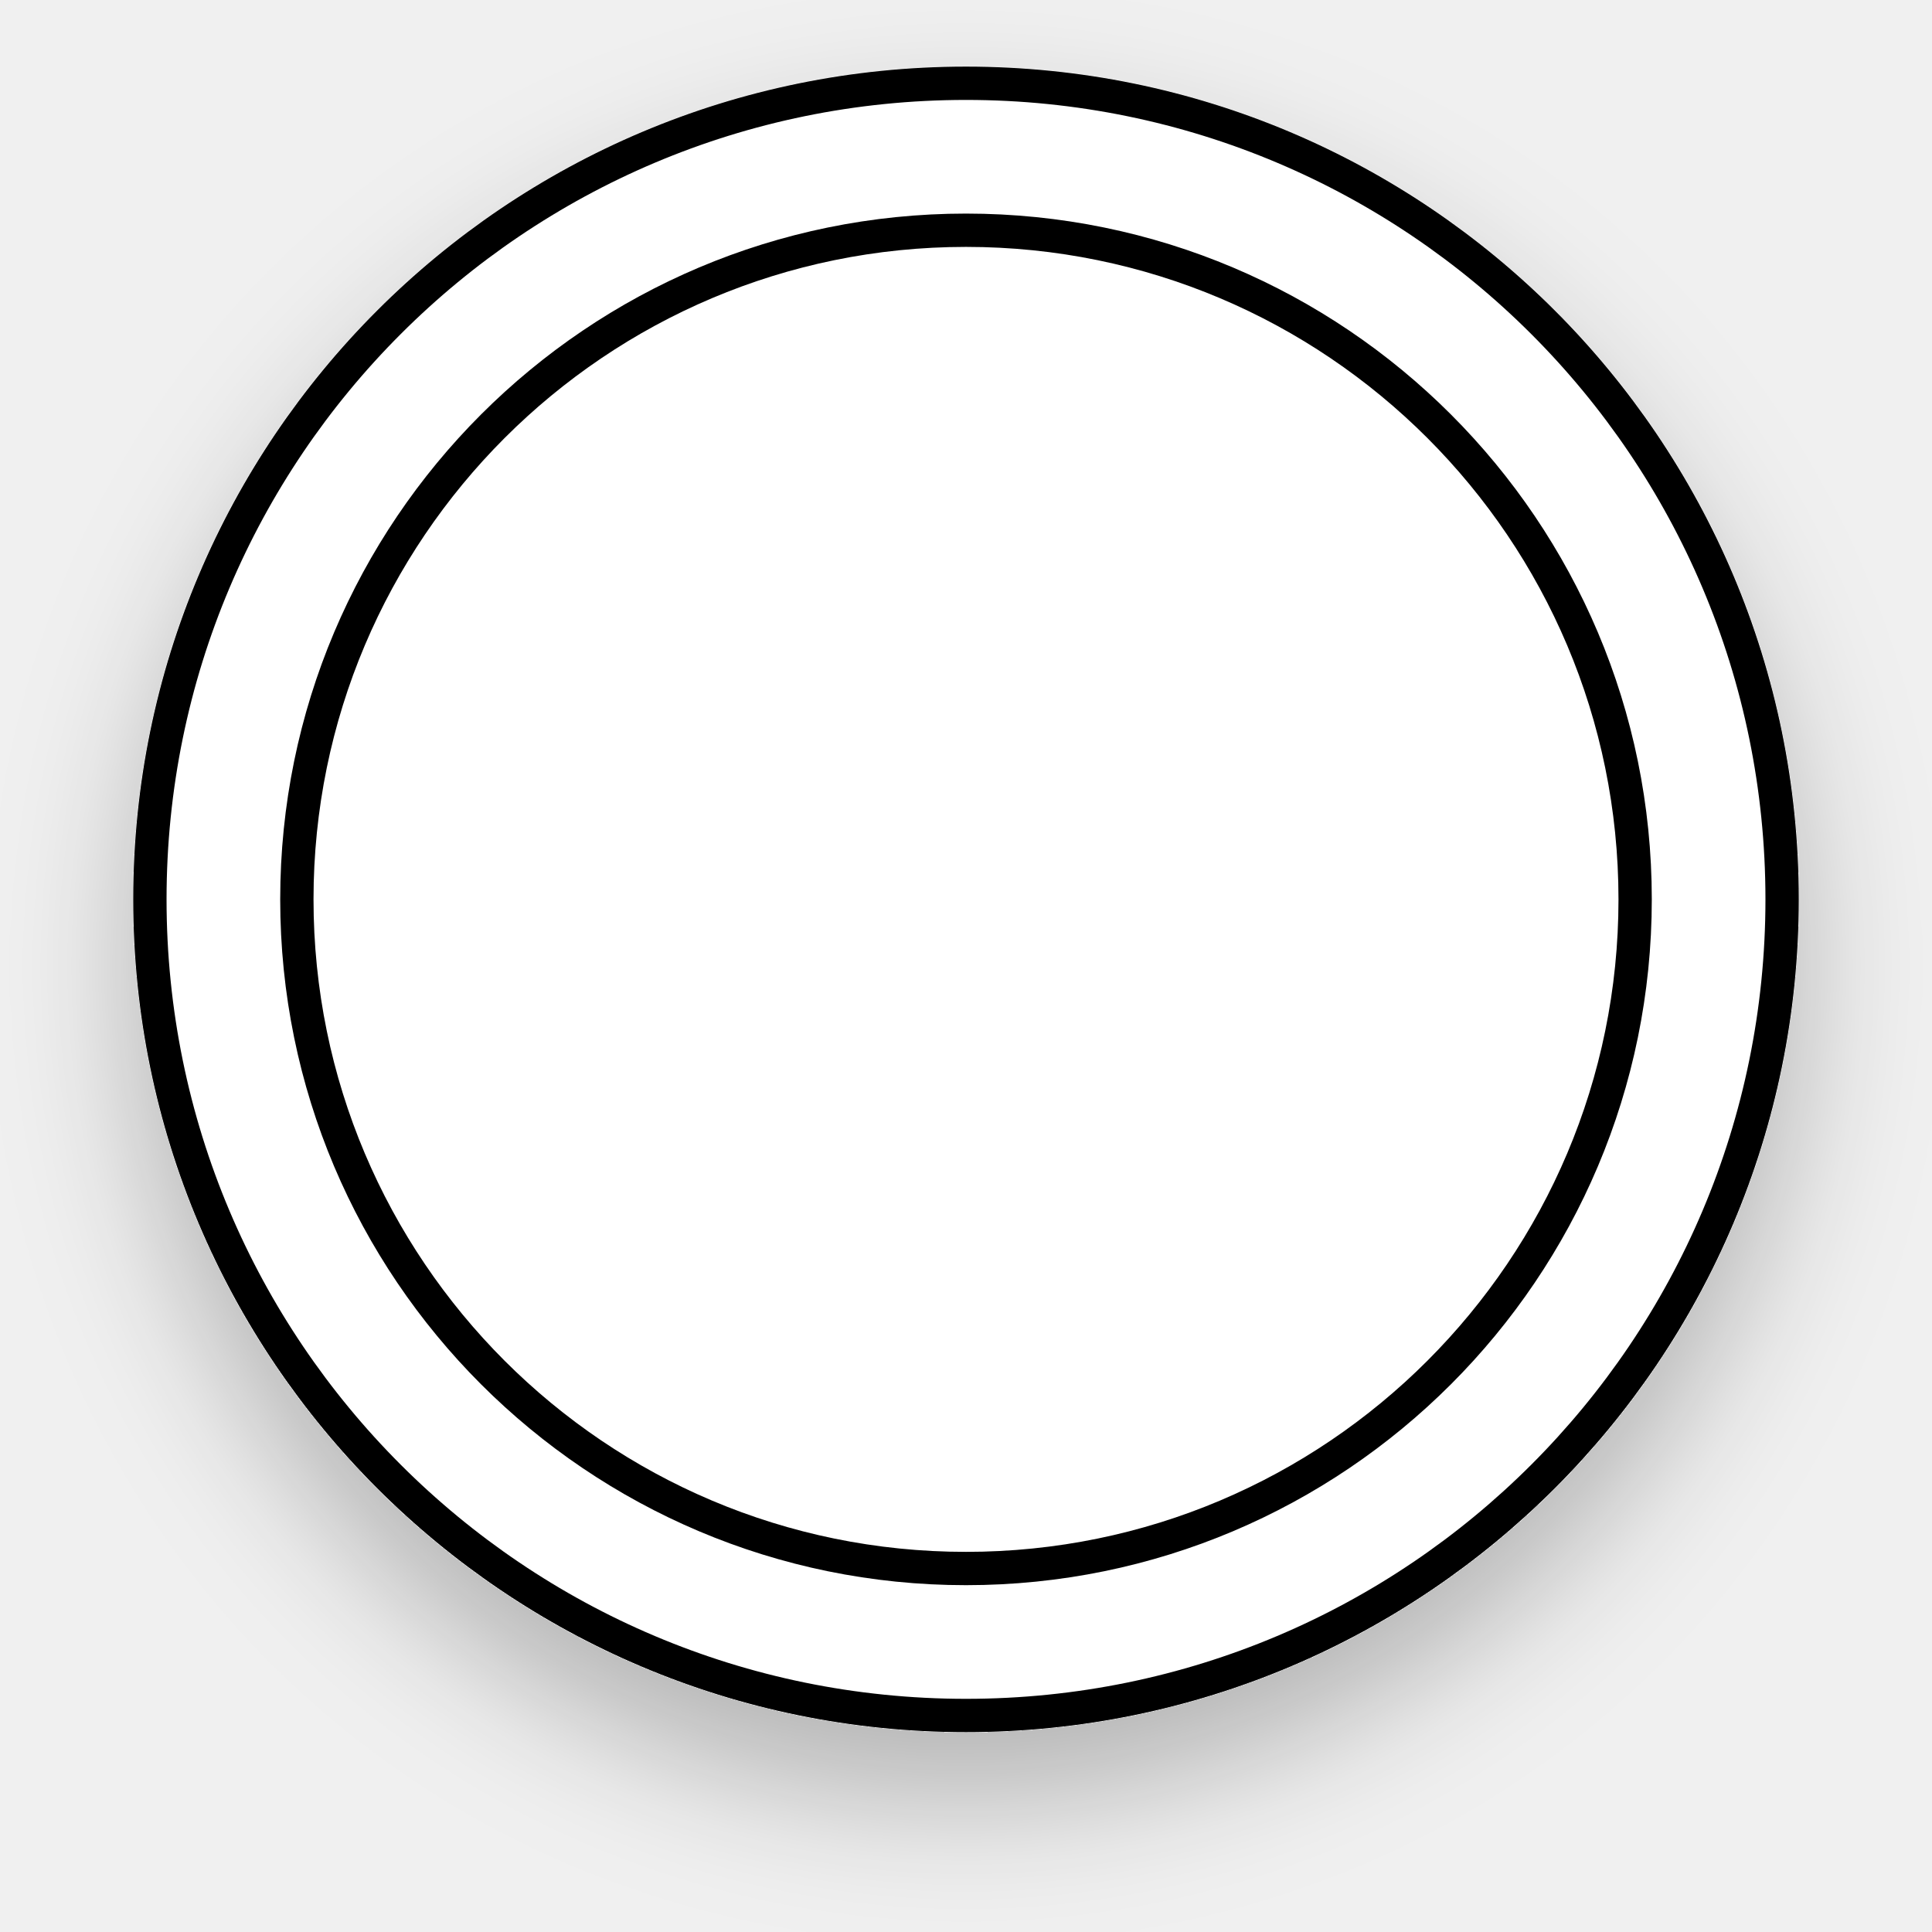
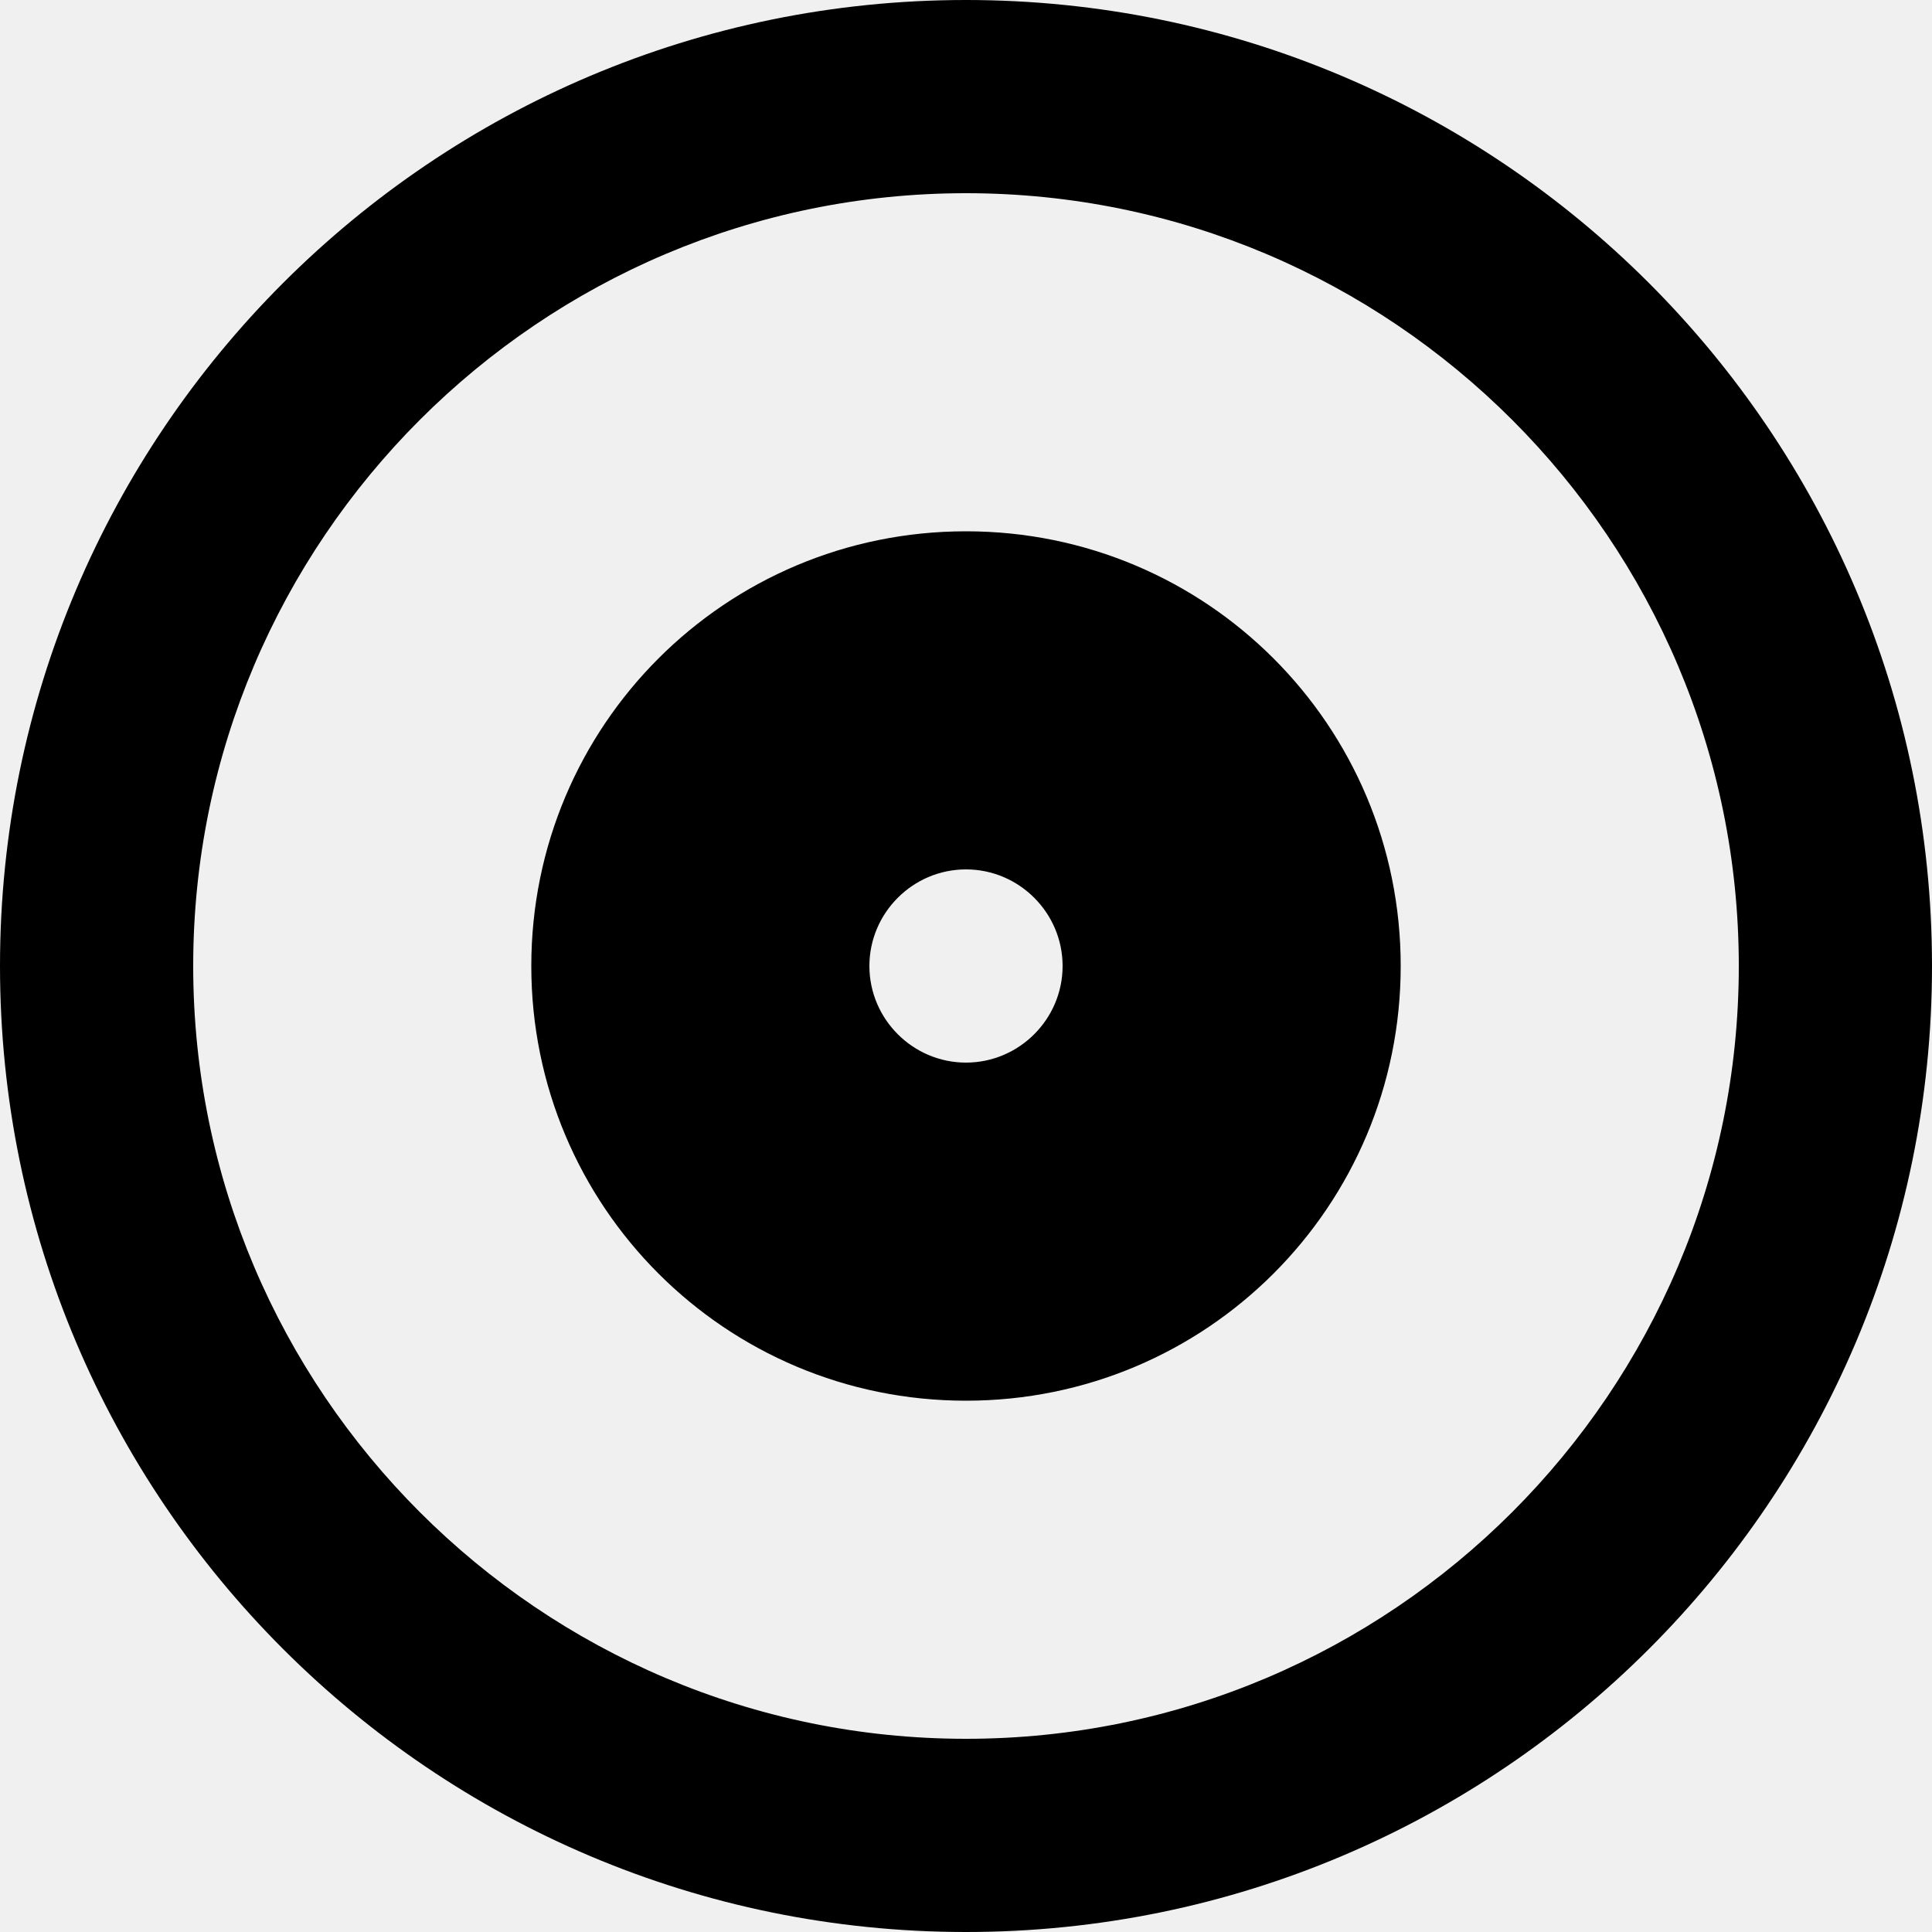
- <svg xmlns="http://www.w3.org/2000/svg" width="58" height="58" viewBox="0 0 58 58" fill="none">
-   <g filter="url(#filter0_d_1736_1819)">
-     <circle cx="29" cy="27" r="24.5" fill="white" stroke="black" />
-     <circle cx="29" cy="27" r="20.088" fill="white" stroke="black" />
-   </g>
-   <defs>
-     <filter id="filter0_d_1736_1819" x="0" y="0" width="58" height="58" filterUnits="userSpaceOnUse" color-interpolation-filters="sRGB">
-       <feFlood flood-opacity="0" result="BackgroundImageFix" />
-       <feColorMatrix in="SourceAlpha" type="matrix" values="0 0 0 0 0 0 0 0 0 0 0 0 0 0 0 0 0 0 127 0" result="hardAlpha" />
-       <feOffset dy="2" />
-       <feGaussianBlur stdDeviation="2" />
-       <feComposite in2="hardAlpha" operator="out" />
-       <feColorMatrix type="matrix" values="0 0 0 0 0 0 0 0 0 0 0 0 0 0 0 0 0 0 0.25 0" />
-       <feBlend mode="normal" in2="BackgroundImageFix" result="effect1_dropShadow_1736_1819" />
-       <feBlend mode="normal" in="SourceGraphic" in2="effect1_dropShadow_1736_1819" result="shape" />
-     </filter>
-   </defs>
+ <svg xmlns="http://www.w3.org/2000/svg" width="56" height="56" viewBox="0 0 56 56" fill="none">
+   <path d="M28 0C12.544 0 0 12.544 0 28C0 43.456 12.544 56 28 56C43.456 56 56 43.456 56 28C56 12.544 43.456 0 28 0ZM28 50.4C15.652 50.4 5.6 40.348 5.6 28C5.6 15.652 15.652 5.6 28 5.6C40.348 5.6 50.4 15.652 50.4 28C50.4 40.348 40.348 50.4 28 50.4ZM28 15.4C21.028 15.4 15.4 21.028 15.4 28C15.4 34.972 21.028 40.6 28 40.6C34.972 40.6 40.6 34.972 40.6 28C40.6 21.028 34.972 15.4 28 15.4ZM28 30.8C26.46 30.8 25.2 29.54 25.2 28C25.2 26.46 26.46 25.2 28 25.2C29.54 25.2 30.8 26.46 30.8 28C30.8 29.54 29.54 30.8 28 30.8Z" fill="black" />
</svg>
